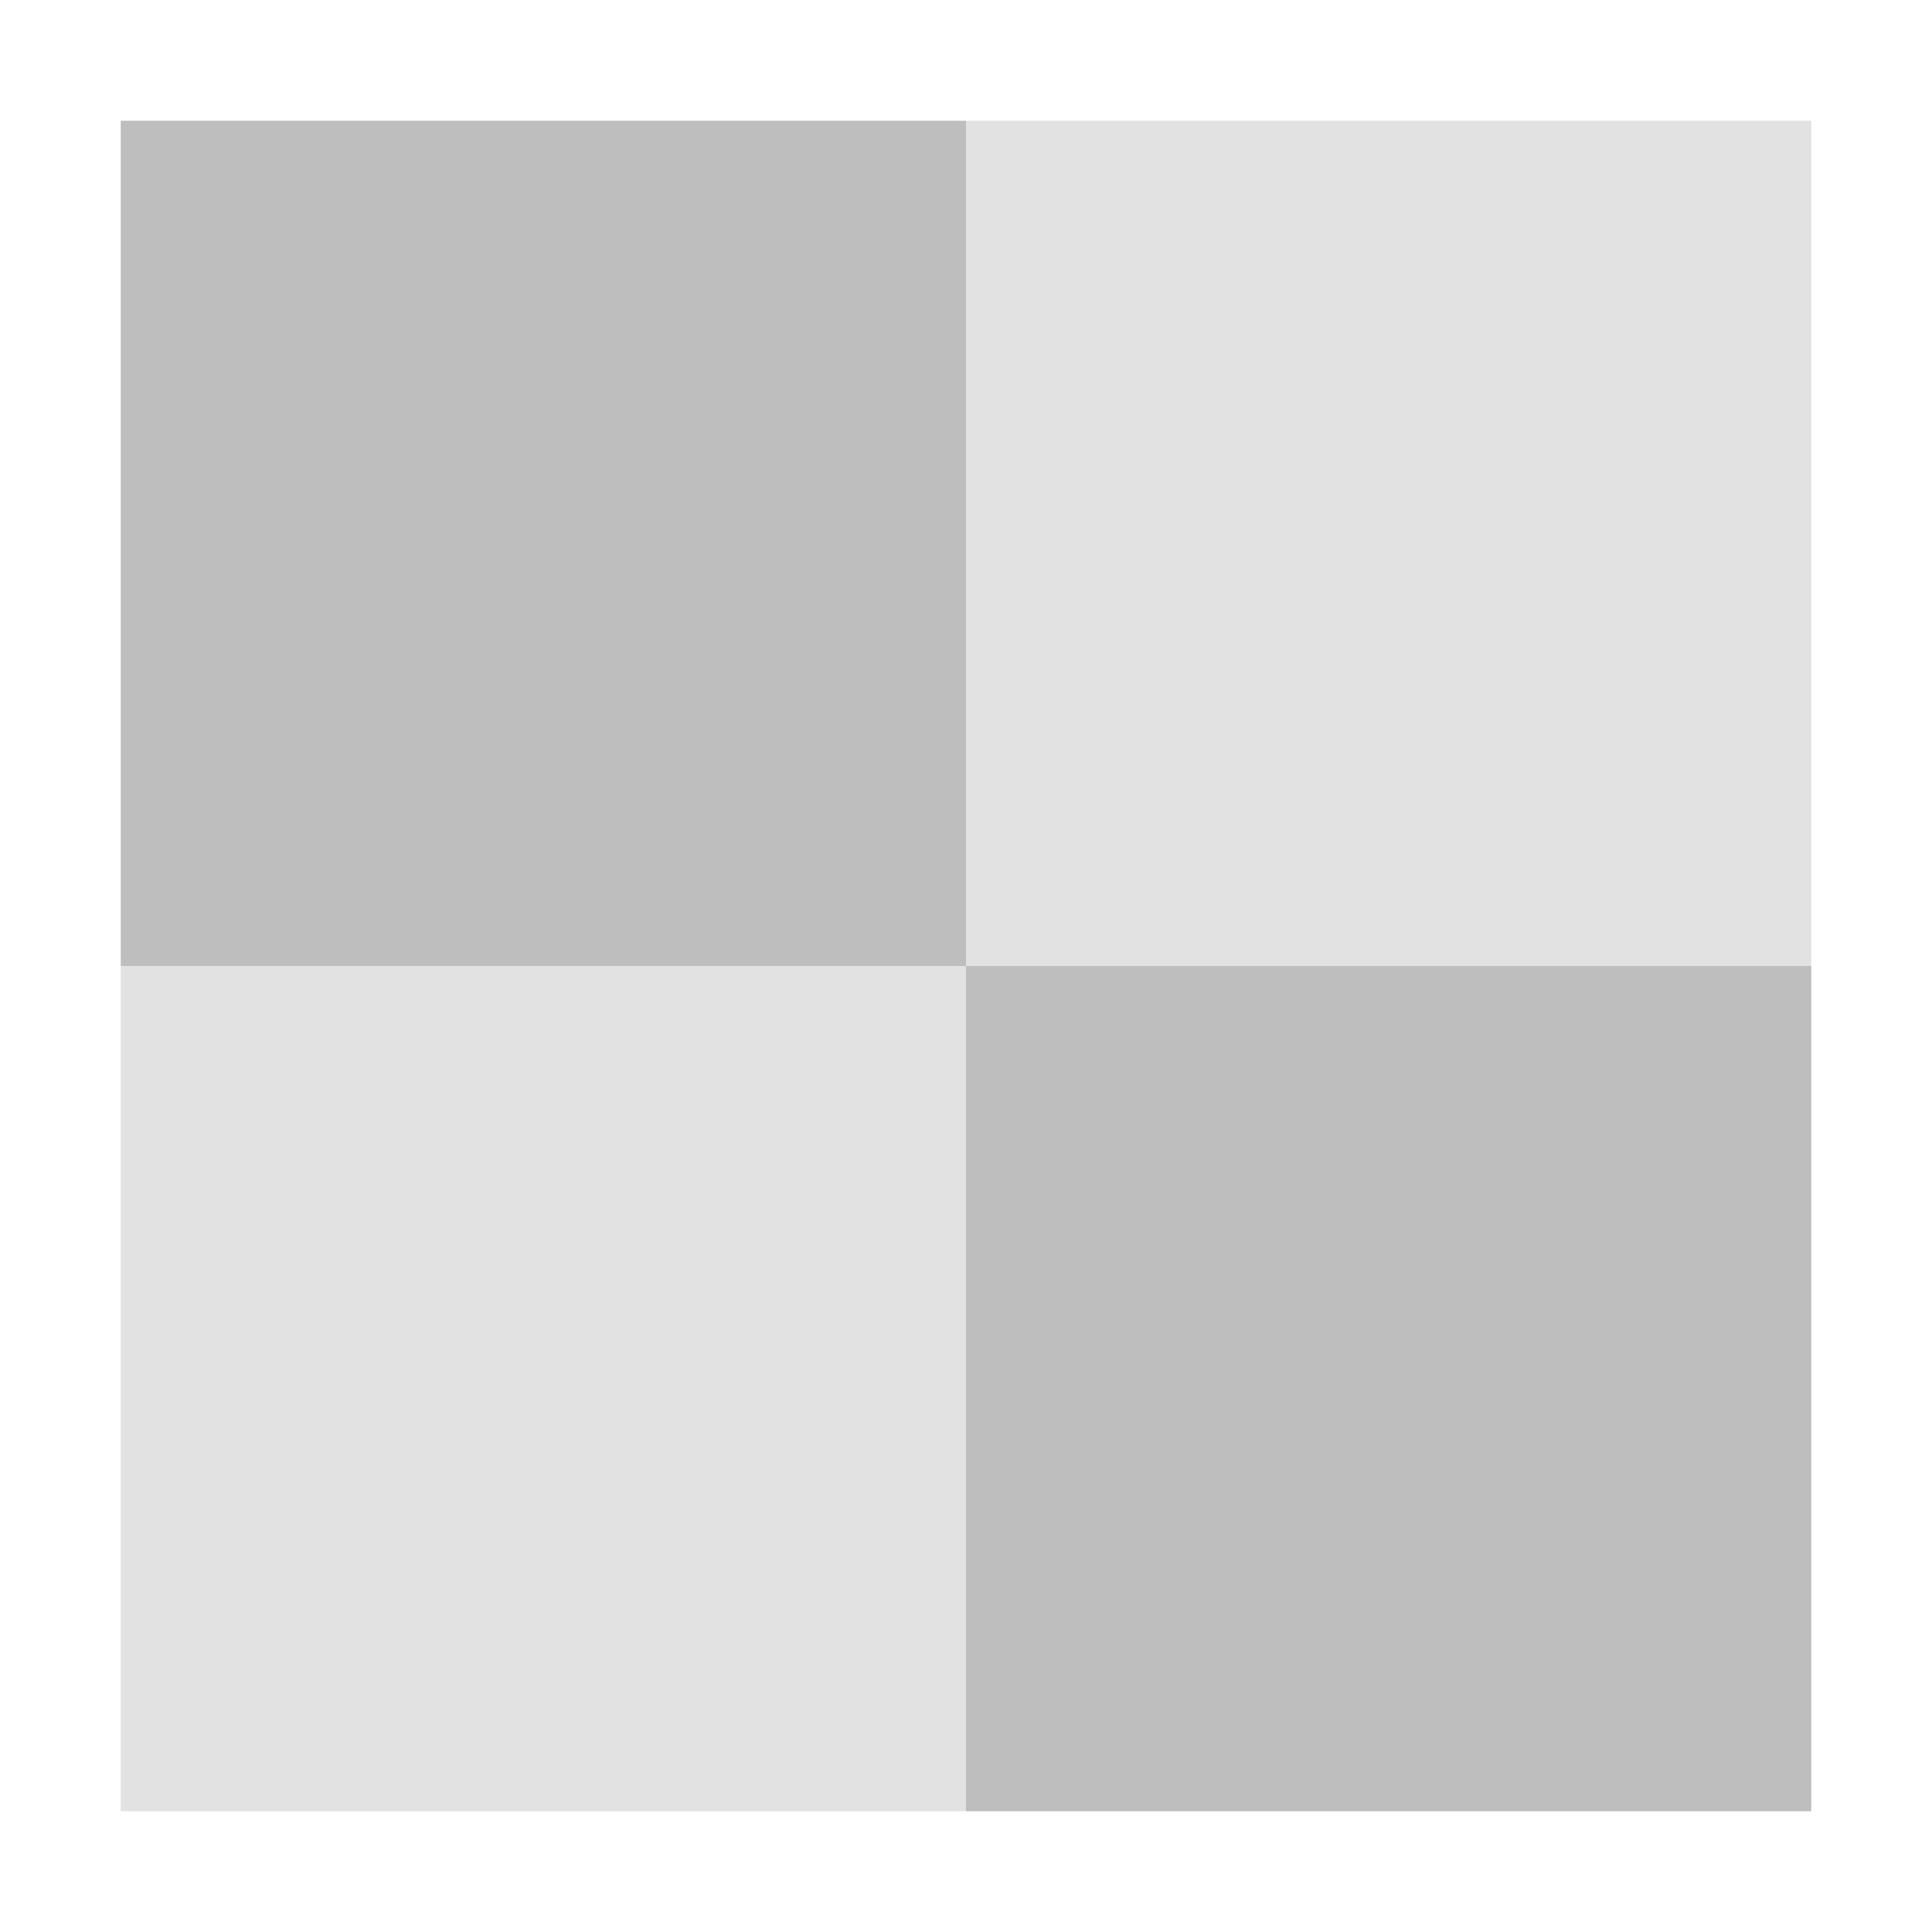
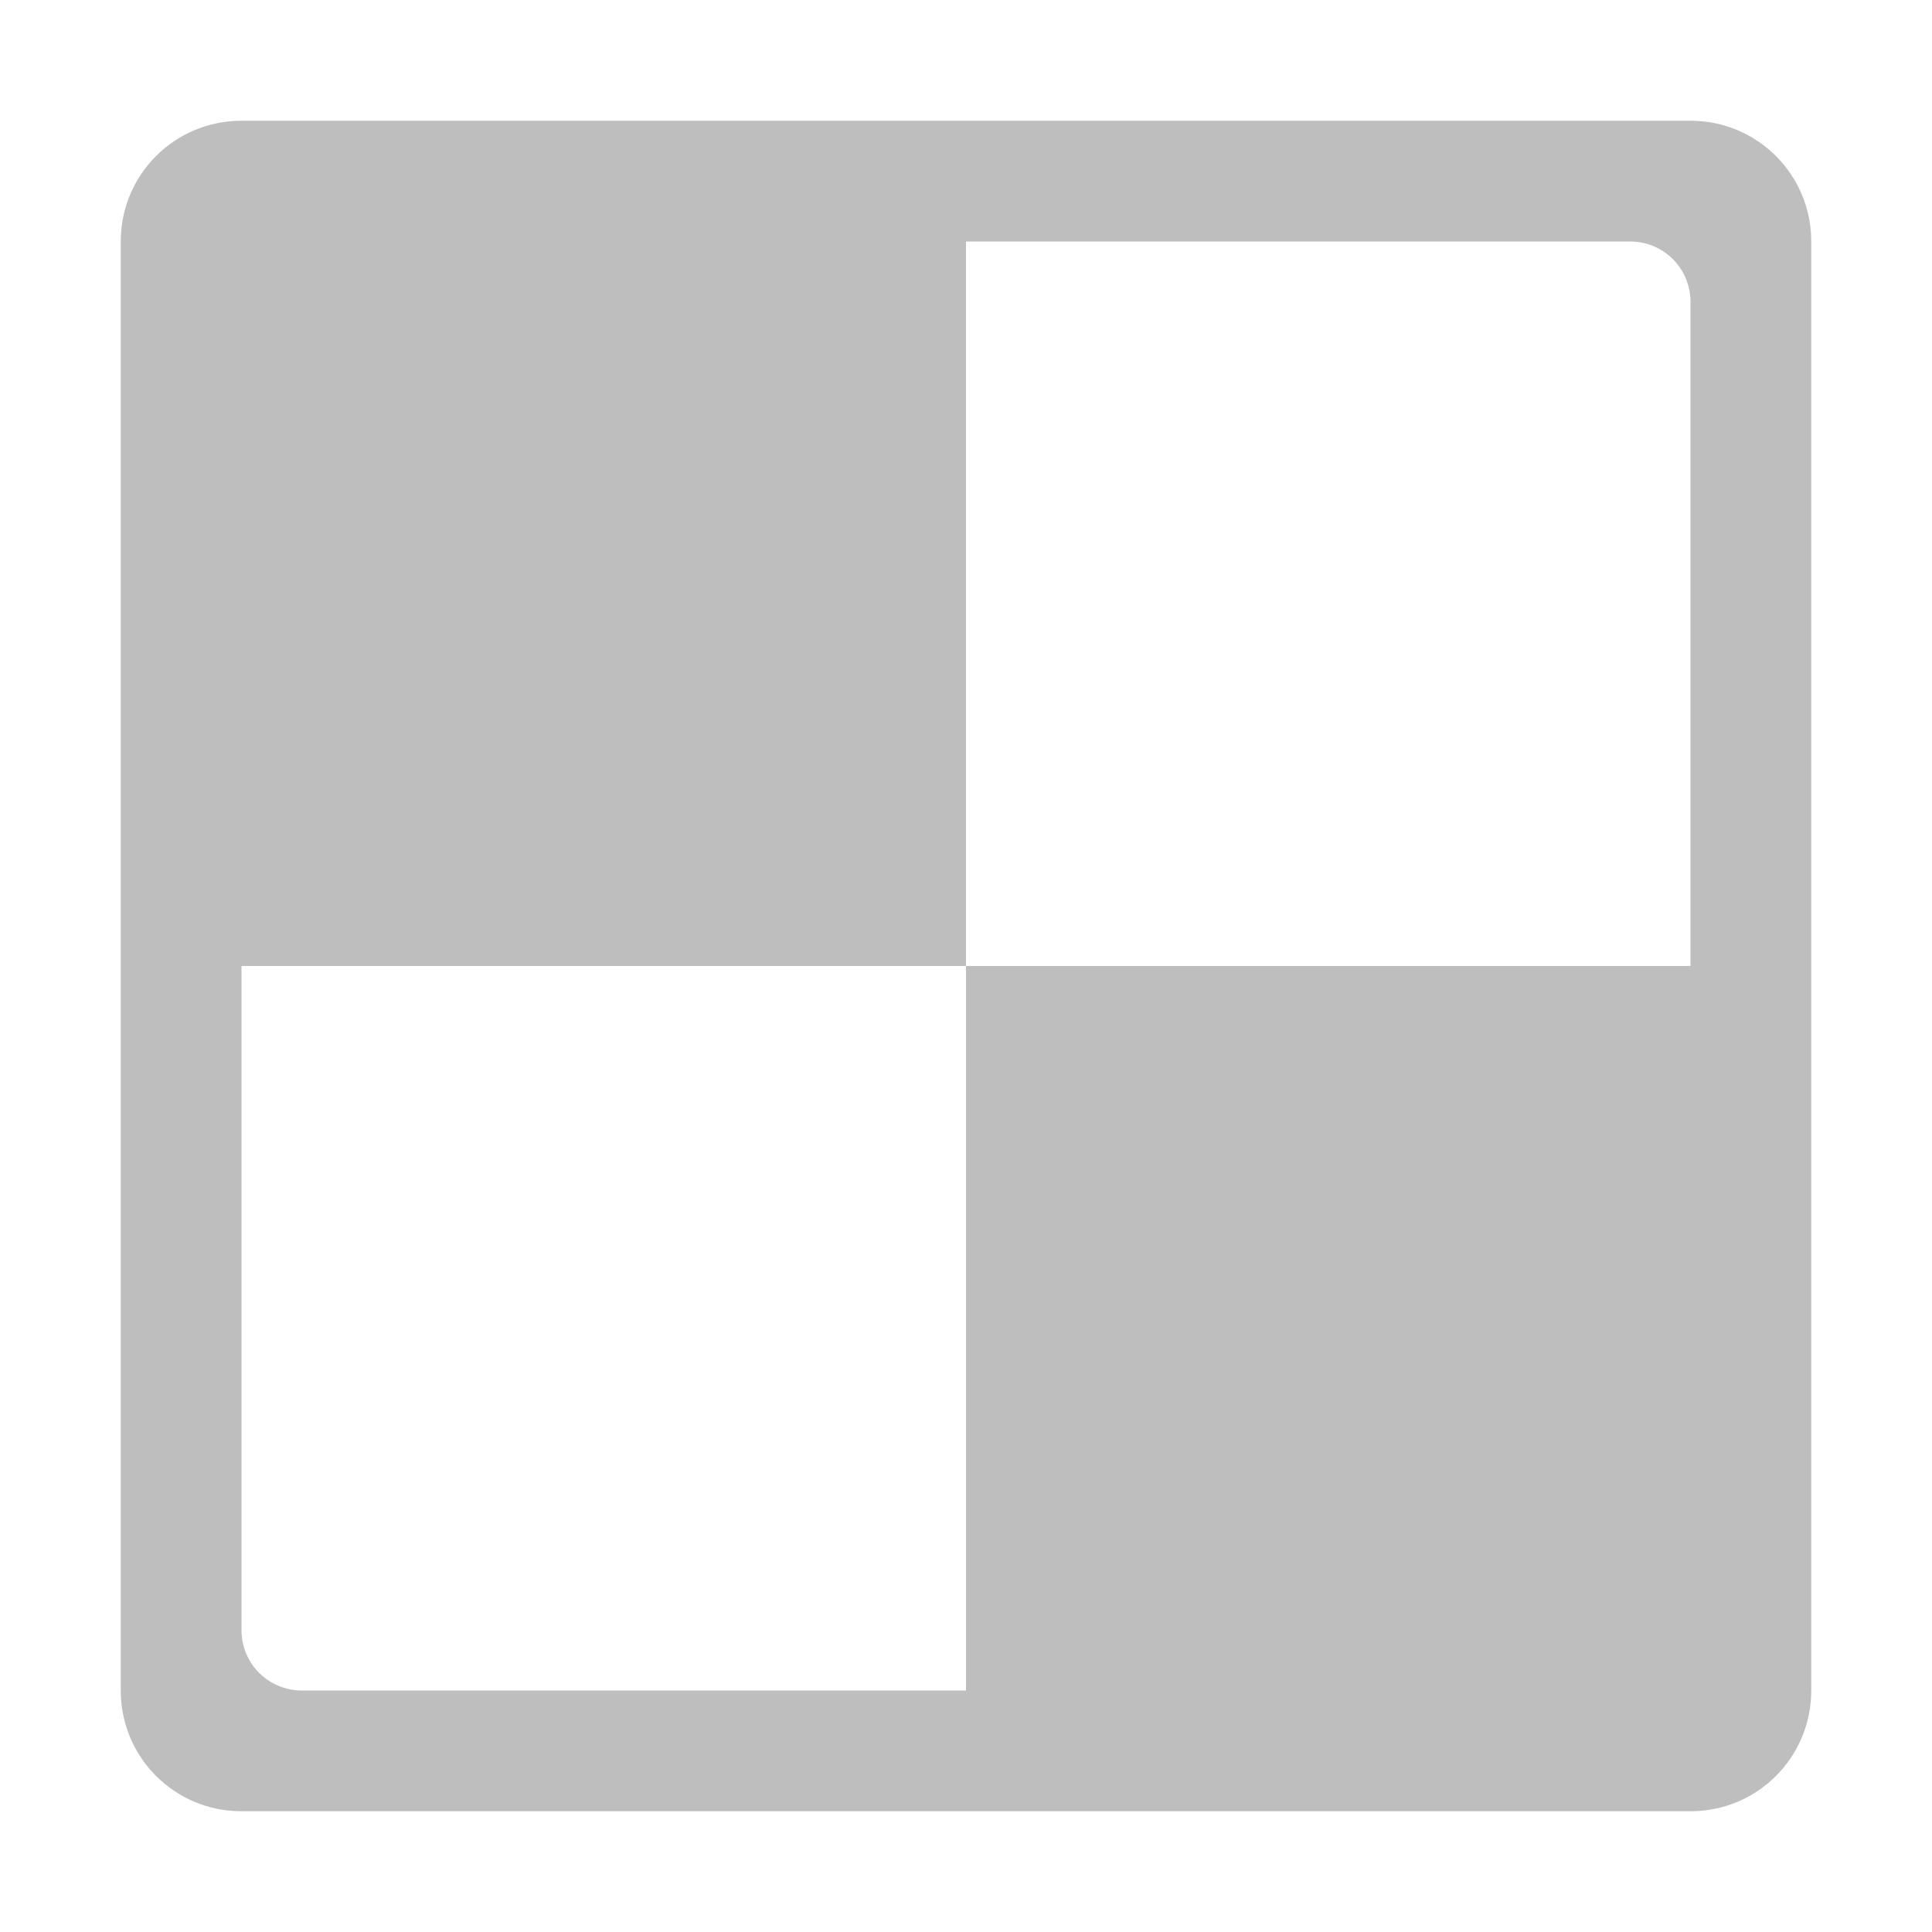
<svg xmlns="http://www.w3.org/2000/svg" width="16" height="16" version="1.1">
-   <path fill="#bebebe" d="m1 1v7h7v-7h-7zm7 7v7h7v-7h-7z" />
-   <path opacity=".45" fill="#bebebe" d="m15 1v7h-7v-7h7zm-7 7v7h-7v-7h7z" />
+   <path d="m2 1c-0.554 0-1 0.446-1 1v12c0 0.554 0.446 1 1 1h12c0.554 0 1-0.446 1-1v-12c0-0.554-0.446-1-1-1h-12zm6 1h5.5c0.277 0 0.5 0.223 0.5 0.5v5.5h-6v6h-5.5c-0.277 0-0.5-0.223-0.5-0.5v-5.5h6v-6z" fill="#bebebe" />
</svg>
